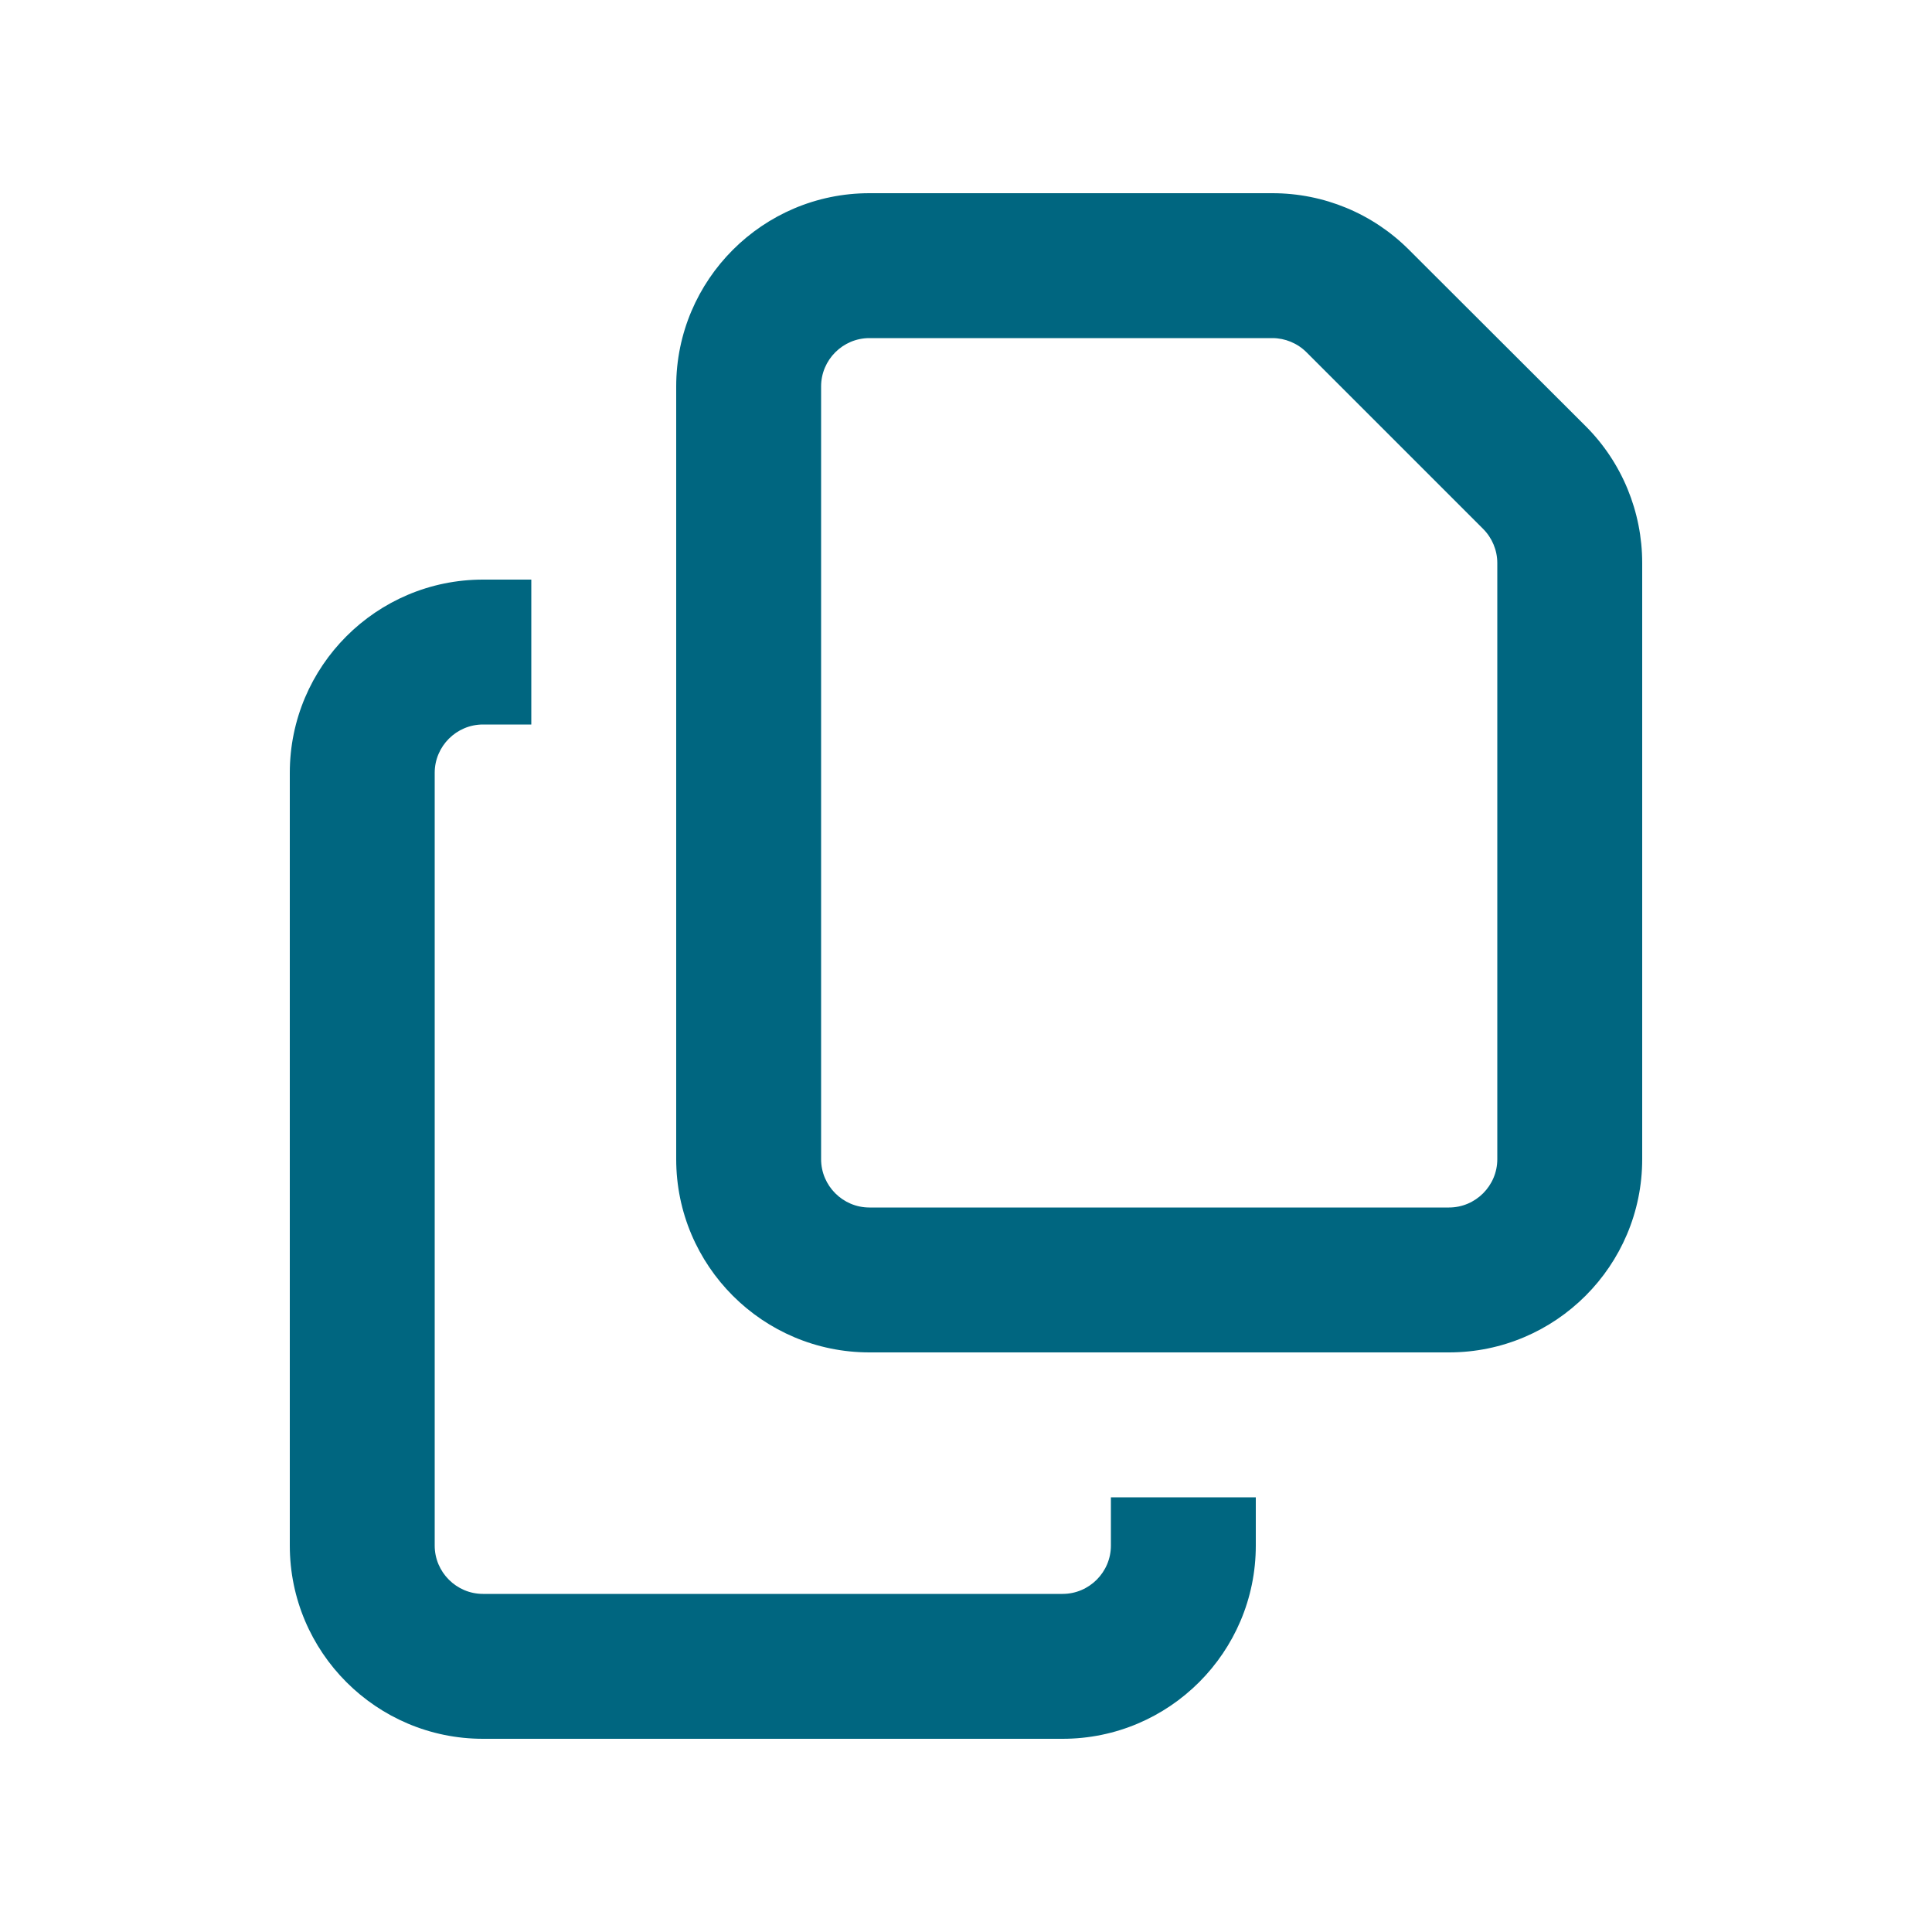
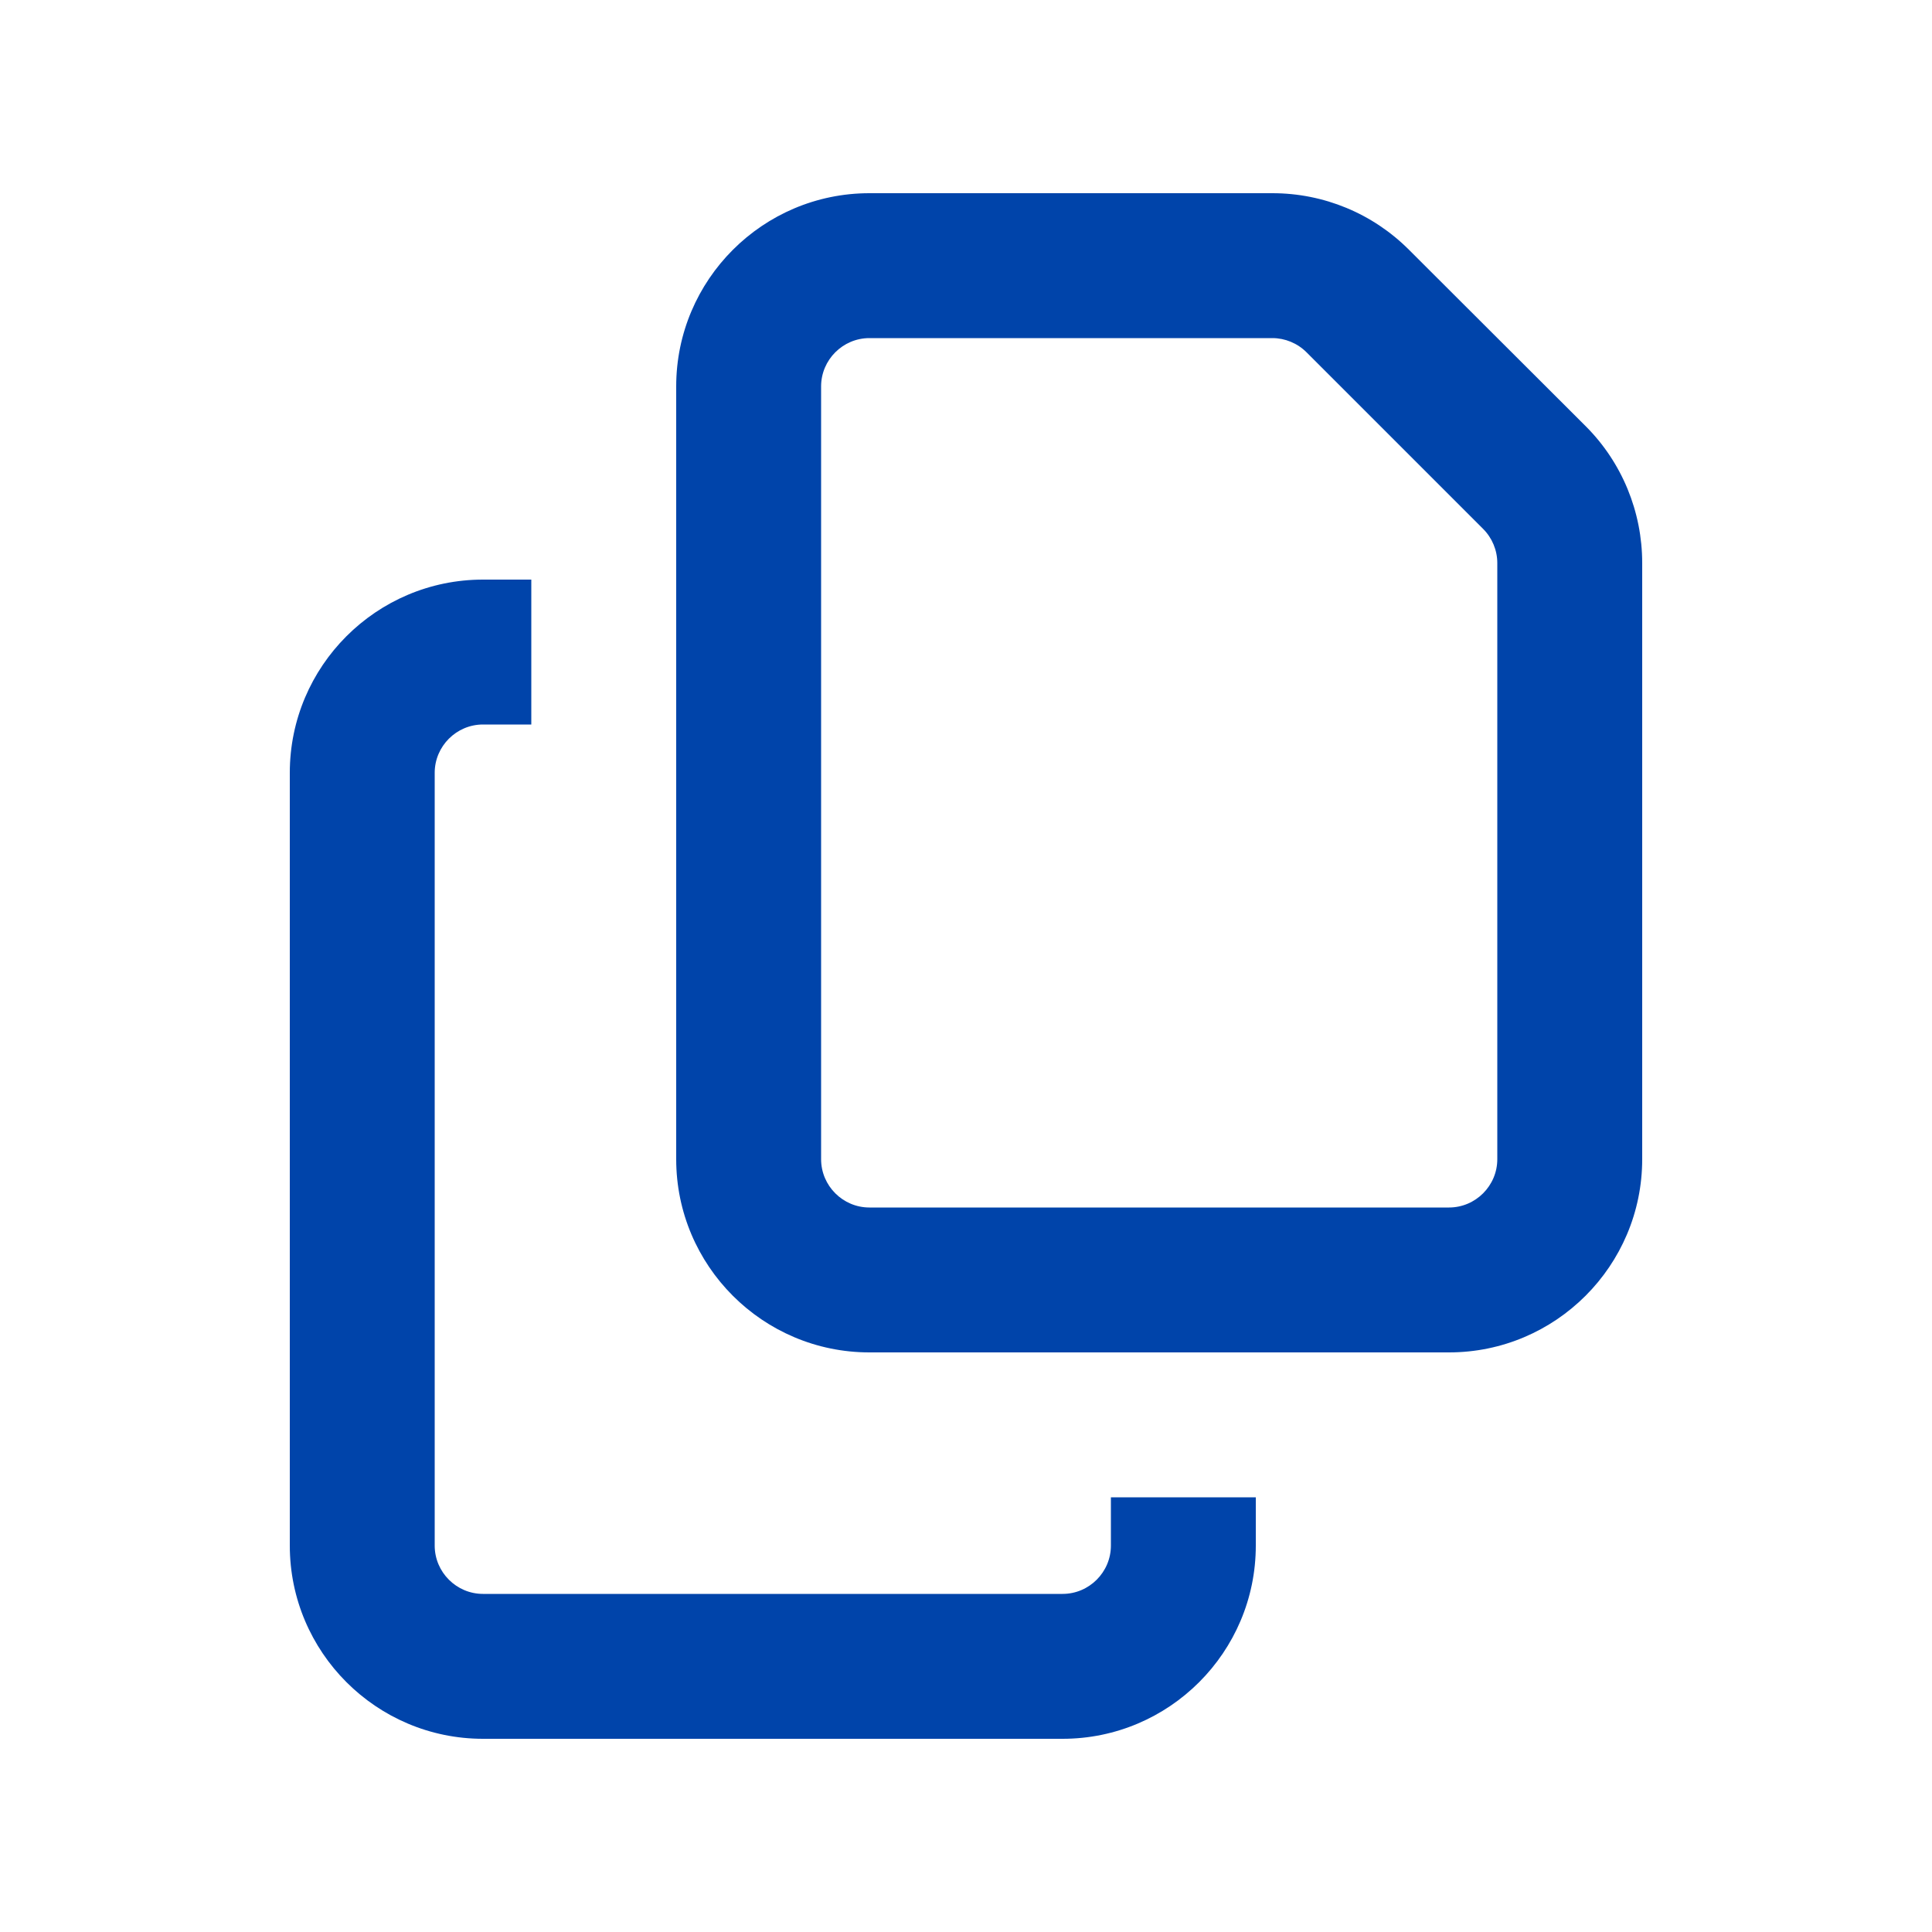
- <svg xmlns="http://www.w3.org/2000/svg" id="svg4" version="1.1" viewBox="0 0 640 640">
+ <svg xmlns="http://www.w3.org/2000/svg" viewBox="0 0 640 640" version="1.1" id="svg4">
  <defs id="defs8" />
-   <path style="fill:#006680" id="path2" d="M480 400L288 400C279.2 400 272 392.8 272 384L272 128C272 119.2 279.2 112 288 112L421.5 112C425.7 112 429.8 113.7 432.8 116.7L491.3 175.2C494.3 178.2 496 182.3 496 186.5L496 384C496 392.8 488.8 400 480 400zM288 448L480 448C515.3 448 544 419.3 544 384L544 186.5C544 169.5 537.3 153.2 525.3 141.2L466.7 82.7C454.7 70.7 438.5 64 421.5 64L288 64C252.7 64 224 92.7 224 128L224 384C224 419.3 252.7 448 288 448zM160 192C124.7 192 96 220.7 96 256L96 512C96 547.3 124.7 576 160 576L352 576C387.3 576 416 547.3 416 512L416 496L368 496L368 512C368 520.8 360.8 528 352 528L160 528C151.2 528 144 520.8 144 512L144 256C144 247.2 151.2 240 160 240L176 240L176 192L160 192z" />
+   <path d="M480 400L288 400C279.2 400 272 392.8 272 384L272 128C272 119.2 279.2 112 288 112L421.5 112C425.7 112 429.8 113.7 432.8 116.7L491.3 175.2C494.3 178.2 496 182.3 496 186.5L496 384C496 392.8 488.8 400 480 400zM288 448L480 448C515.3 448 544 419.3 544 384L544 186.5C544 169.5 537.3 153.2 525.3 141.2L466.7 82.7C454.7 70.7 438.5 64 421.5 64L288 64C252.7 64 224 92.7 224 128L224 384C224 419.3 252.7 448 288 448zM160 192C124.7 192 96 220.7 96 256L96 512C96 547.3 124.7 576 160 576L352 576C387.3 576 416 547.3 416 512L416 496L368 496L368 512C368 520.8 360.8 528 352 528L160 528C151.2 528 144 520.8 144 512L144 256C144 247.2 151.2 240 160 240L176 240L176 192L160 192z" id="path2" style="fill:#0044aa;fill-opacity:1" />
</svg>
